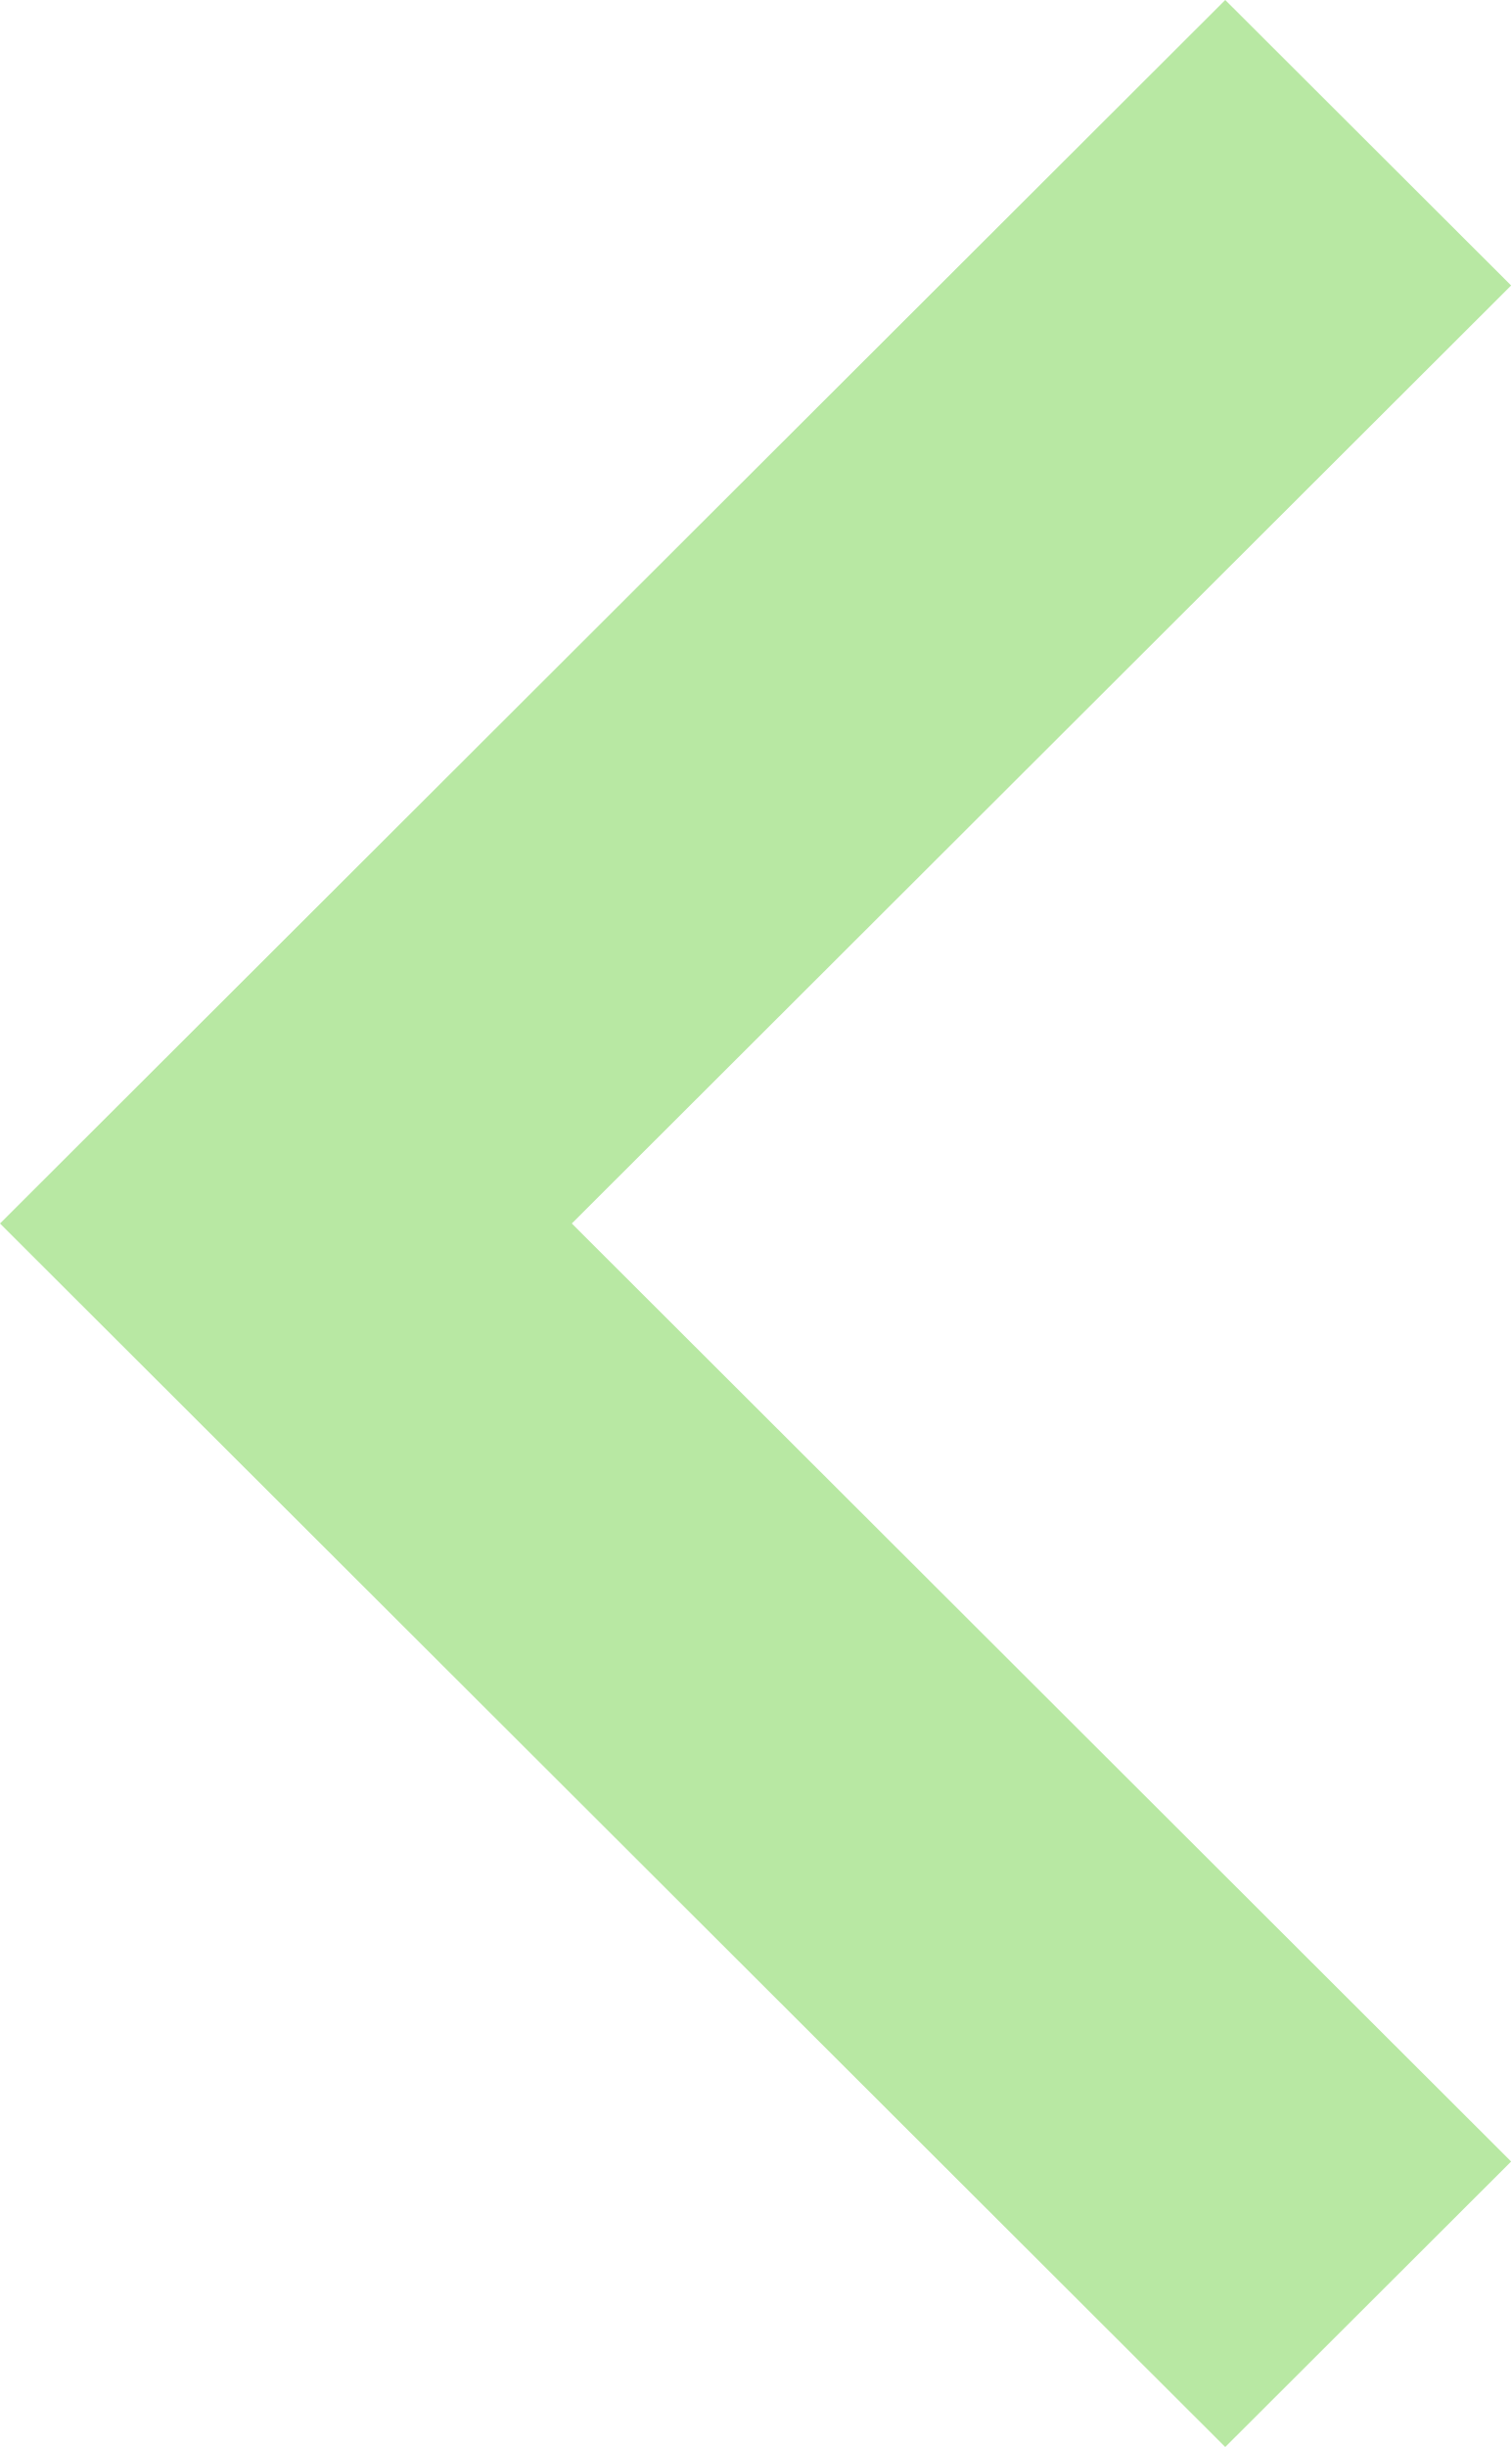
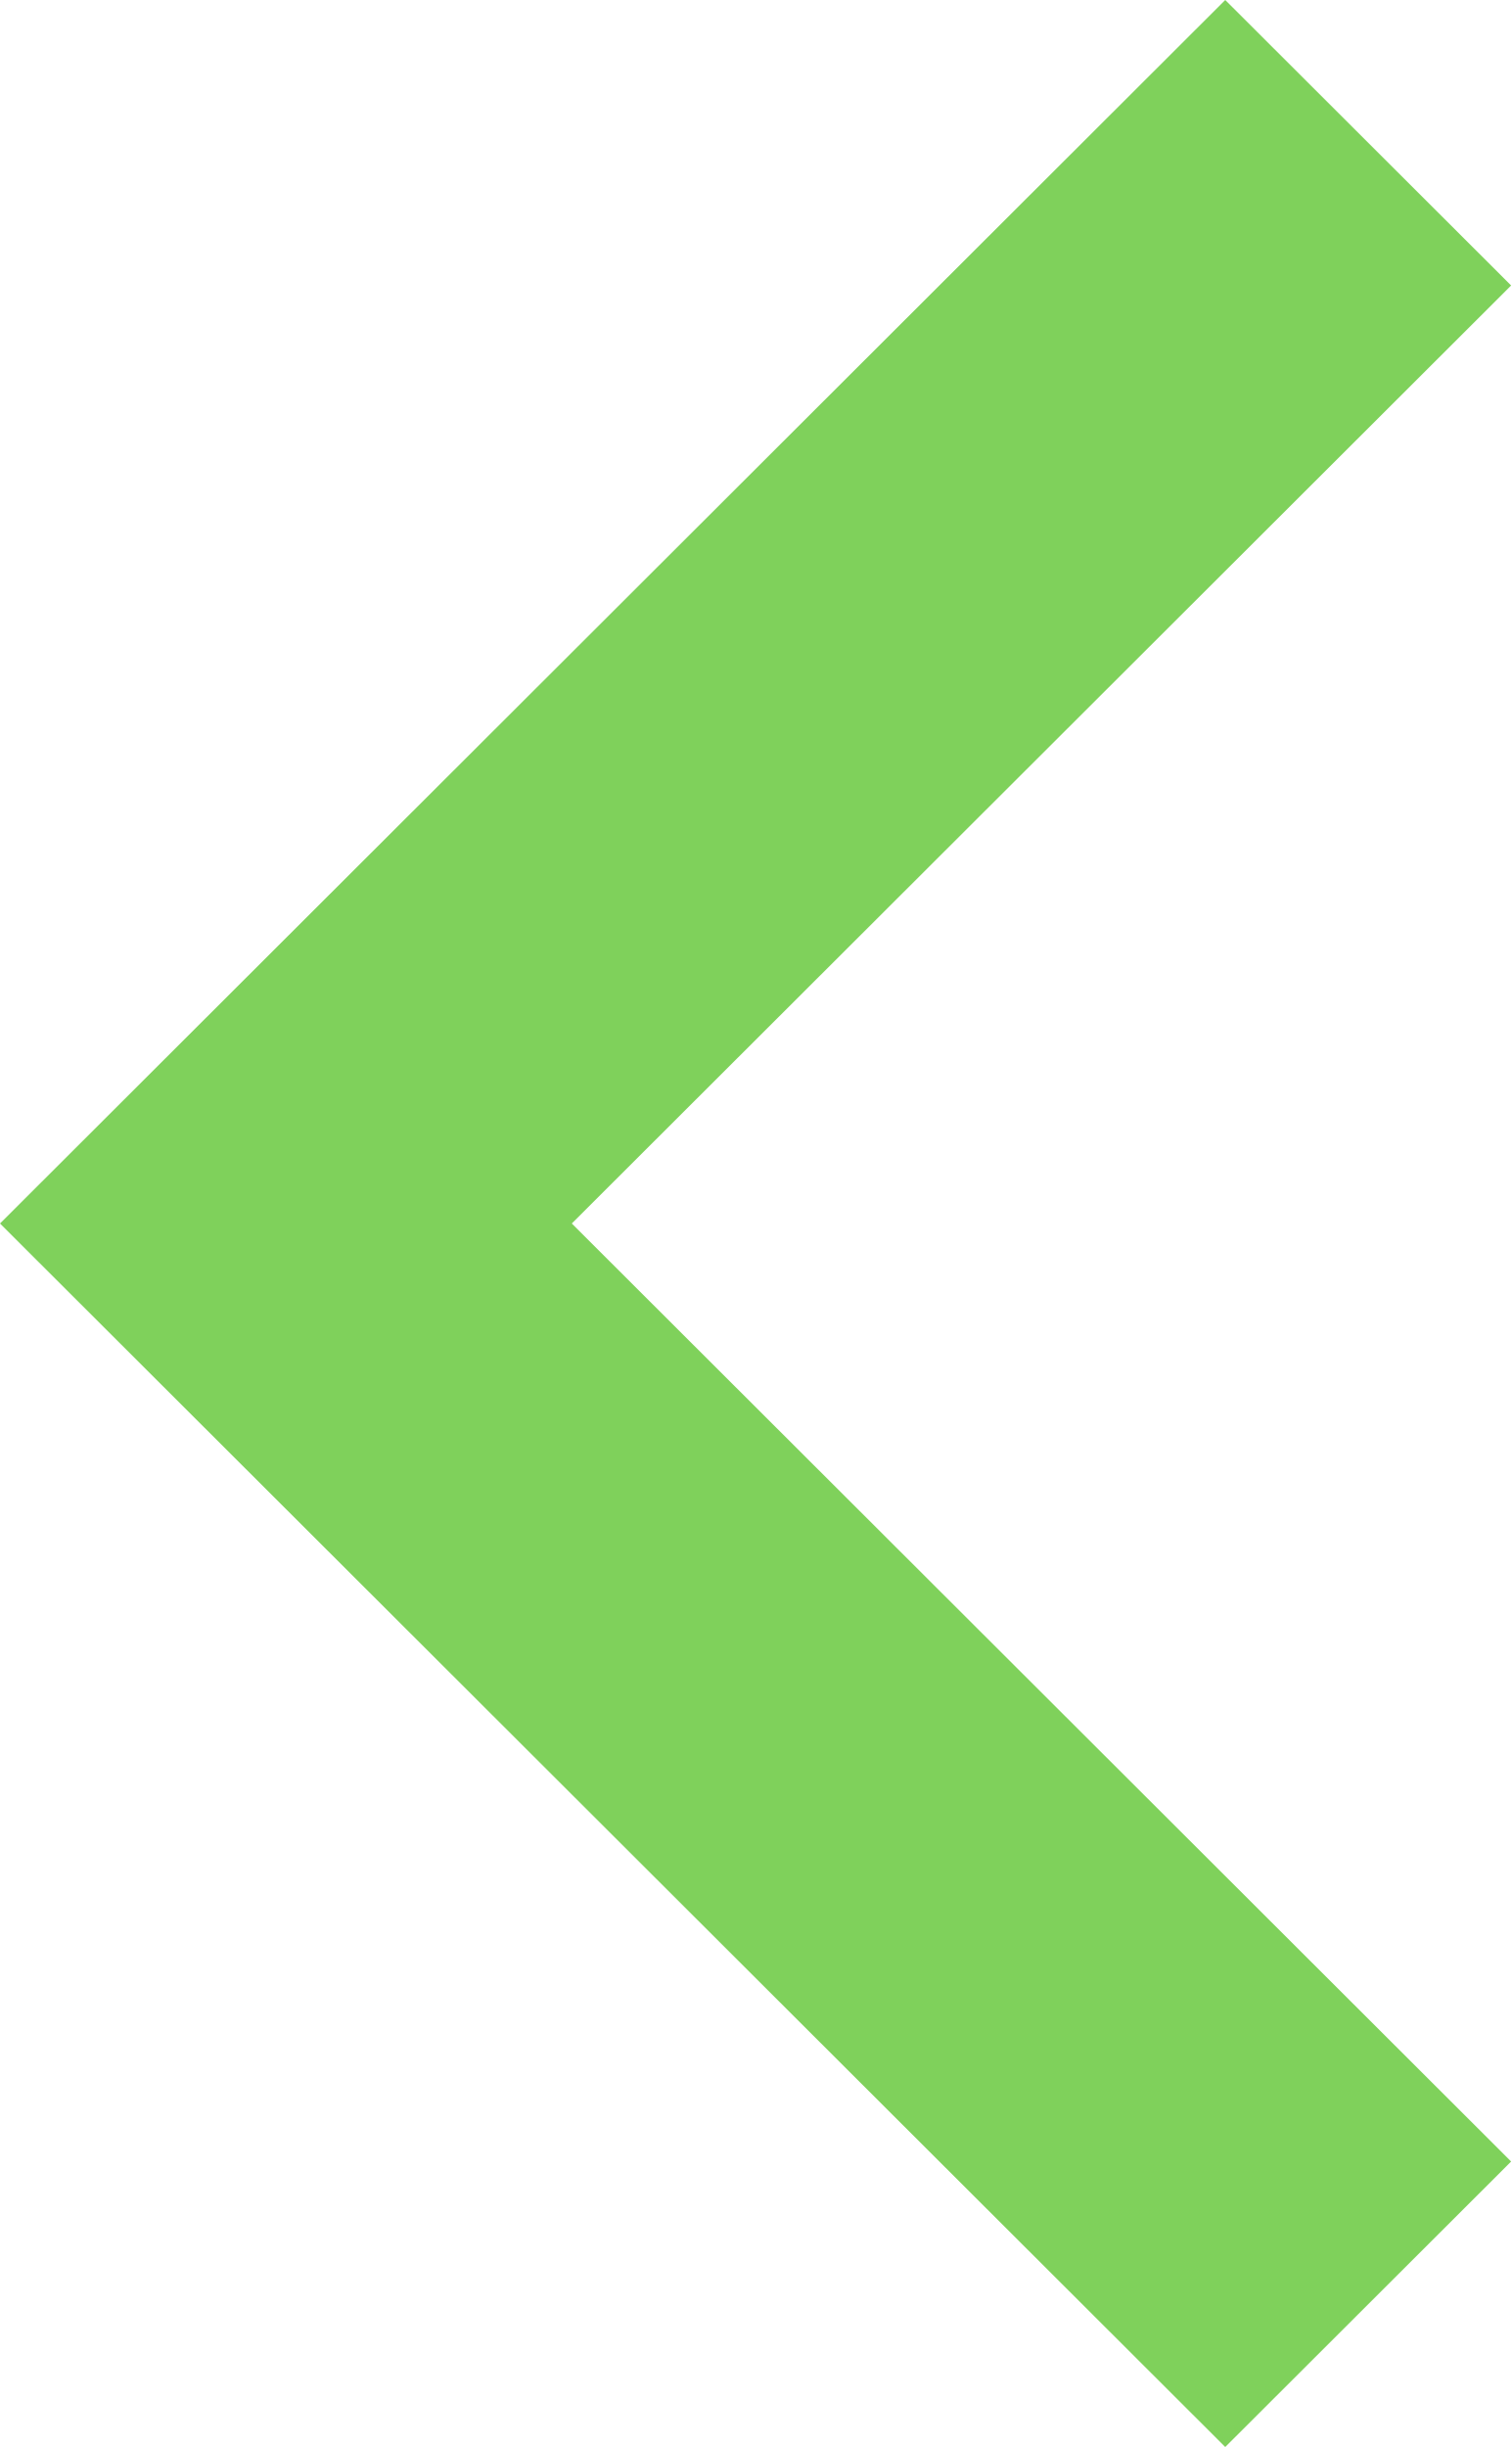
<svg xmlns="http://www.w3.org/2000/svg" width="189" height="306" viewBox="0 0 189 306">
  <defs>
    <style>
      .cls-1 {
-         fill: #88d865;
+         fill: #49be15;
        fill-rule: evenodd;
-         opacity: 0.6;
+         opacity: 0.7;
      }
    </style>
  </defs>
  <path id="Forma_1" data-name="Forma 1" class="cls-1" d="M153.243,0L189,35.7,71.514,153,189,270.3,153.243,306,0,153Z" />
</svg>
